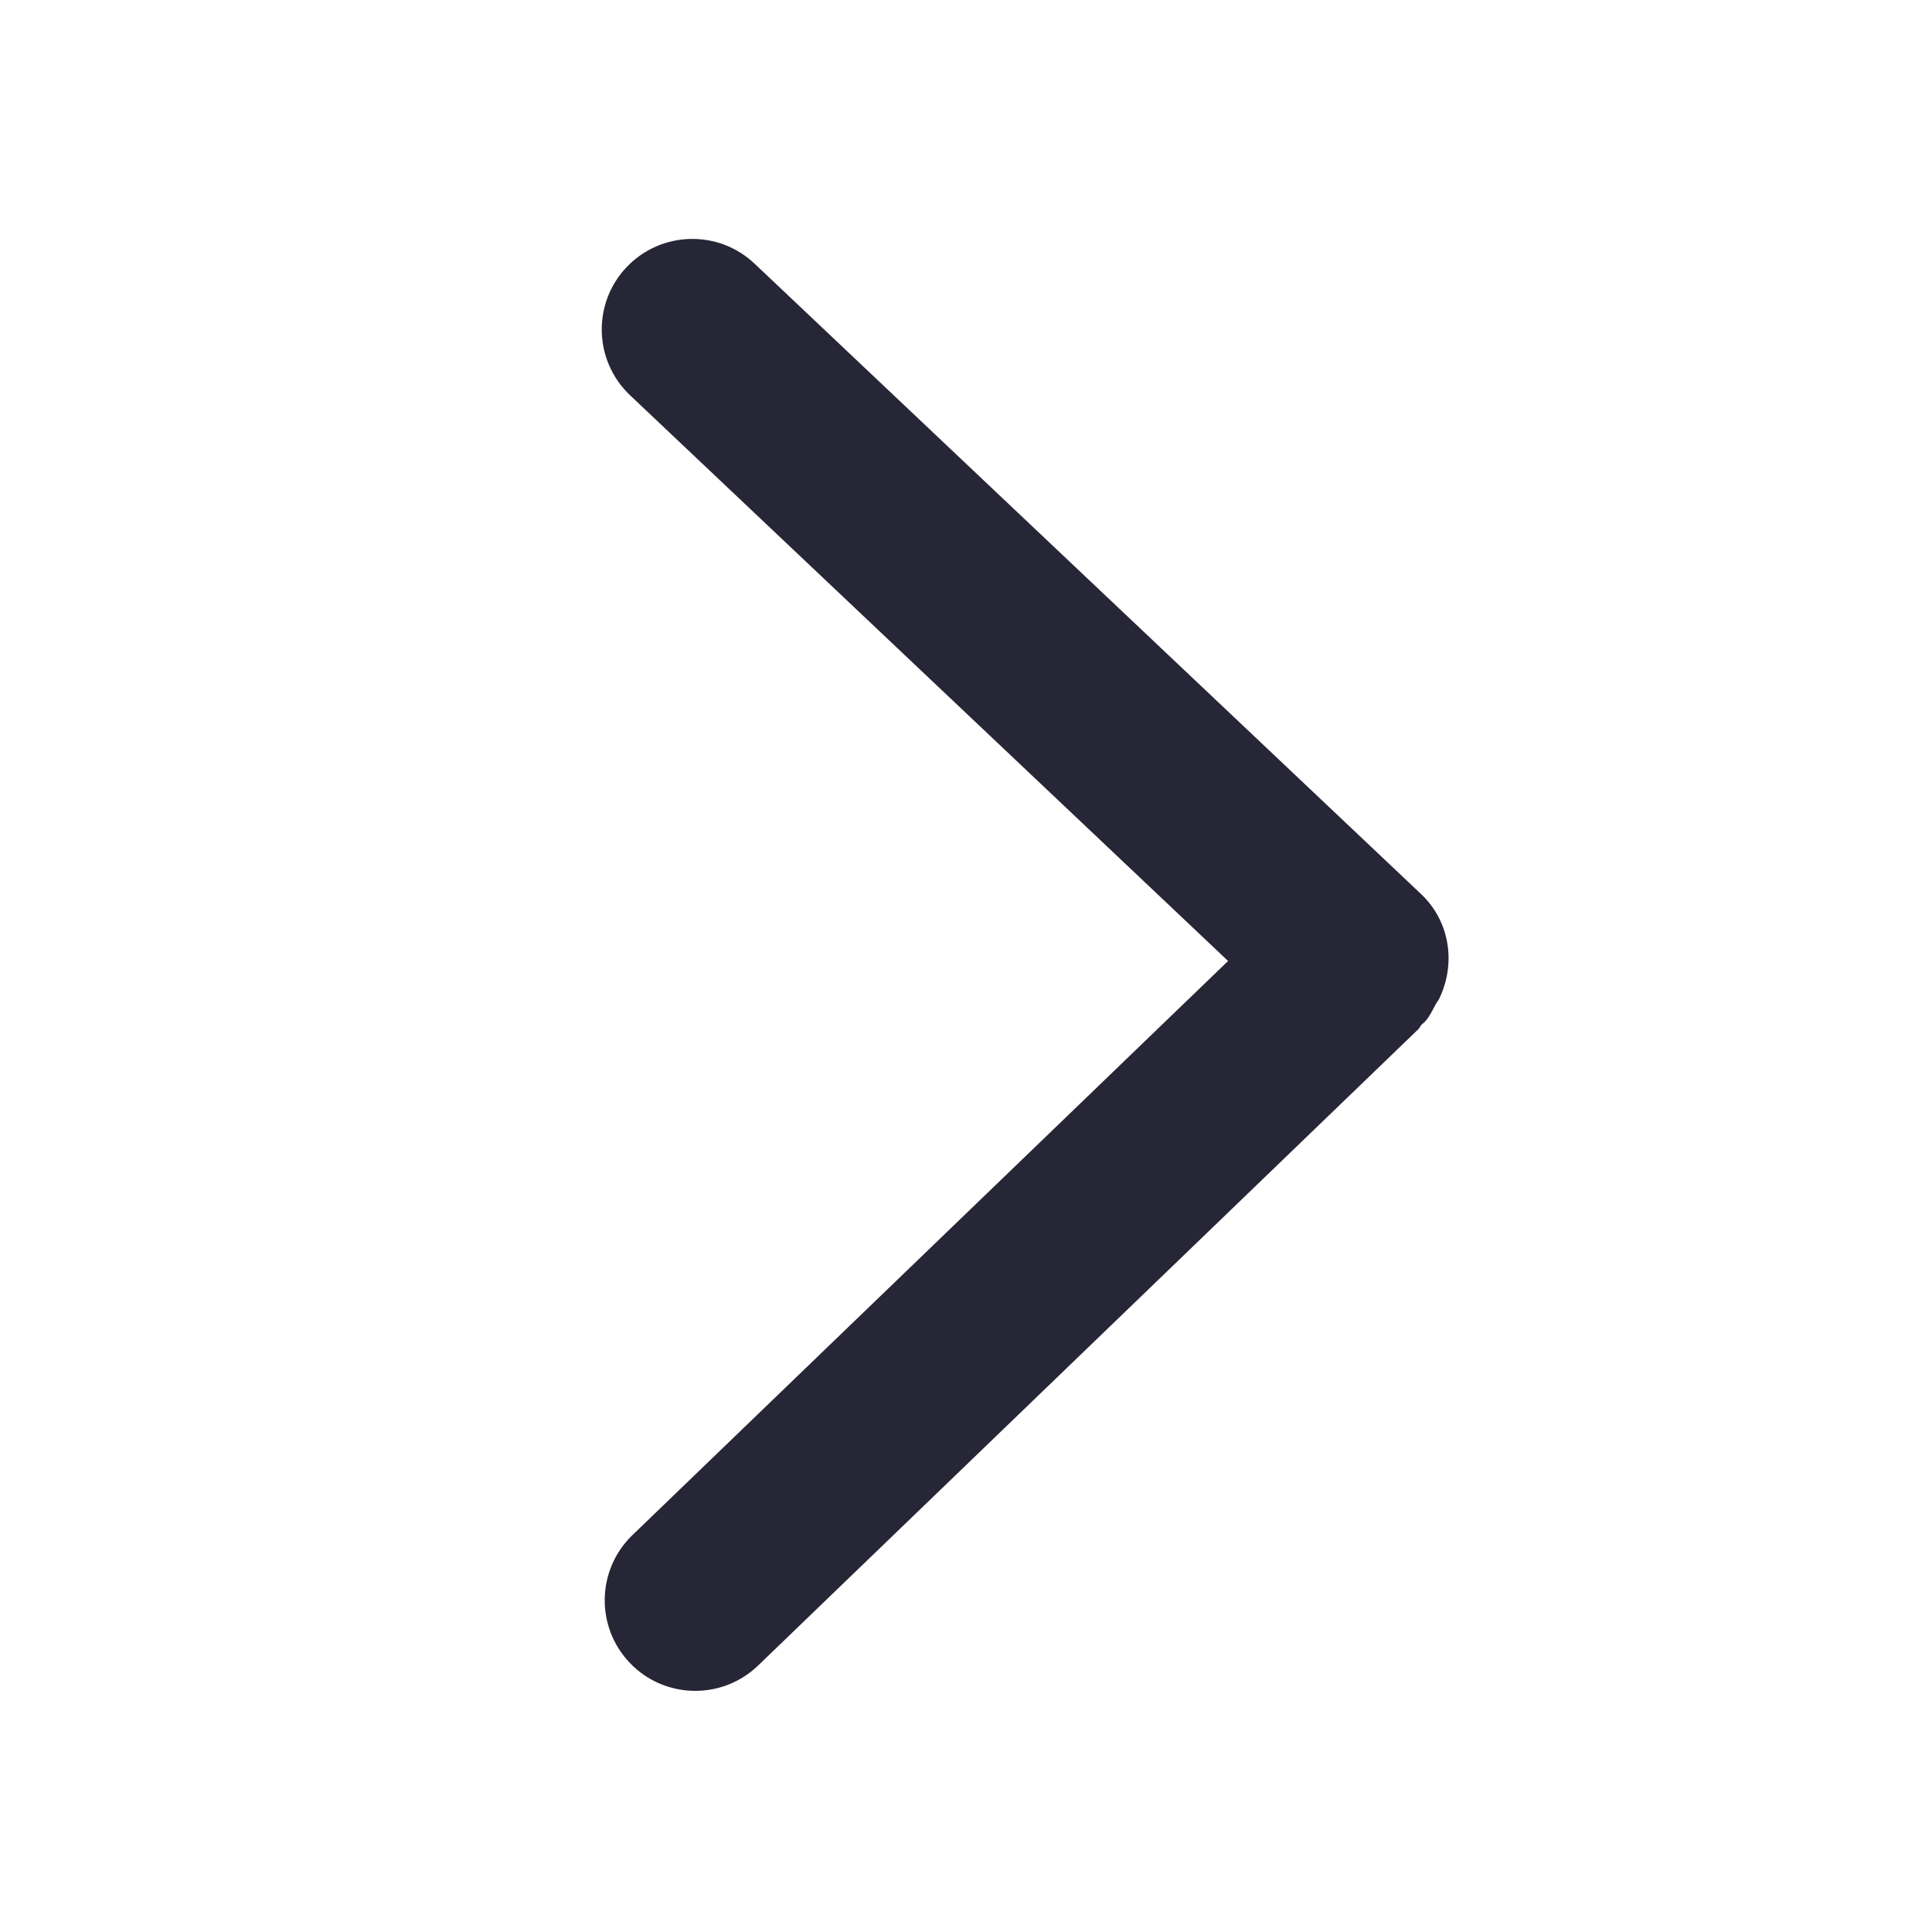
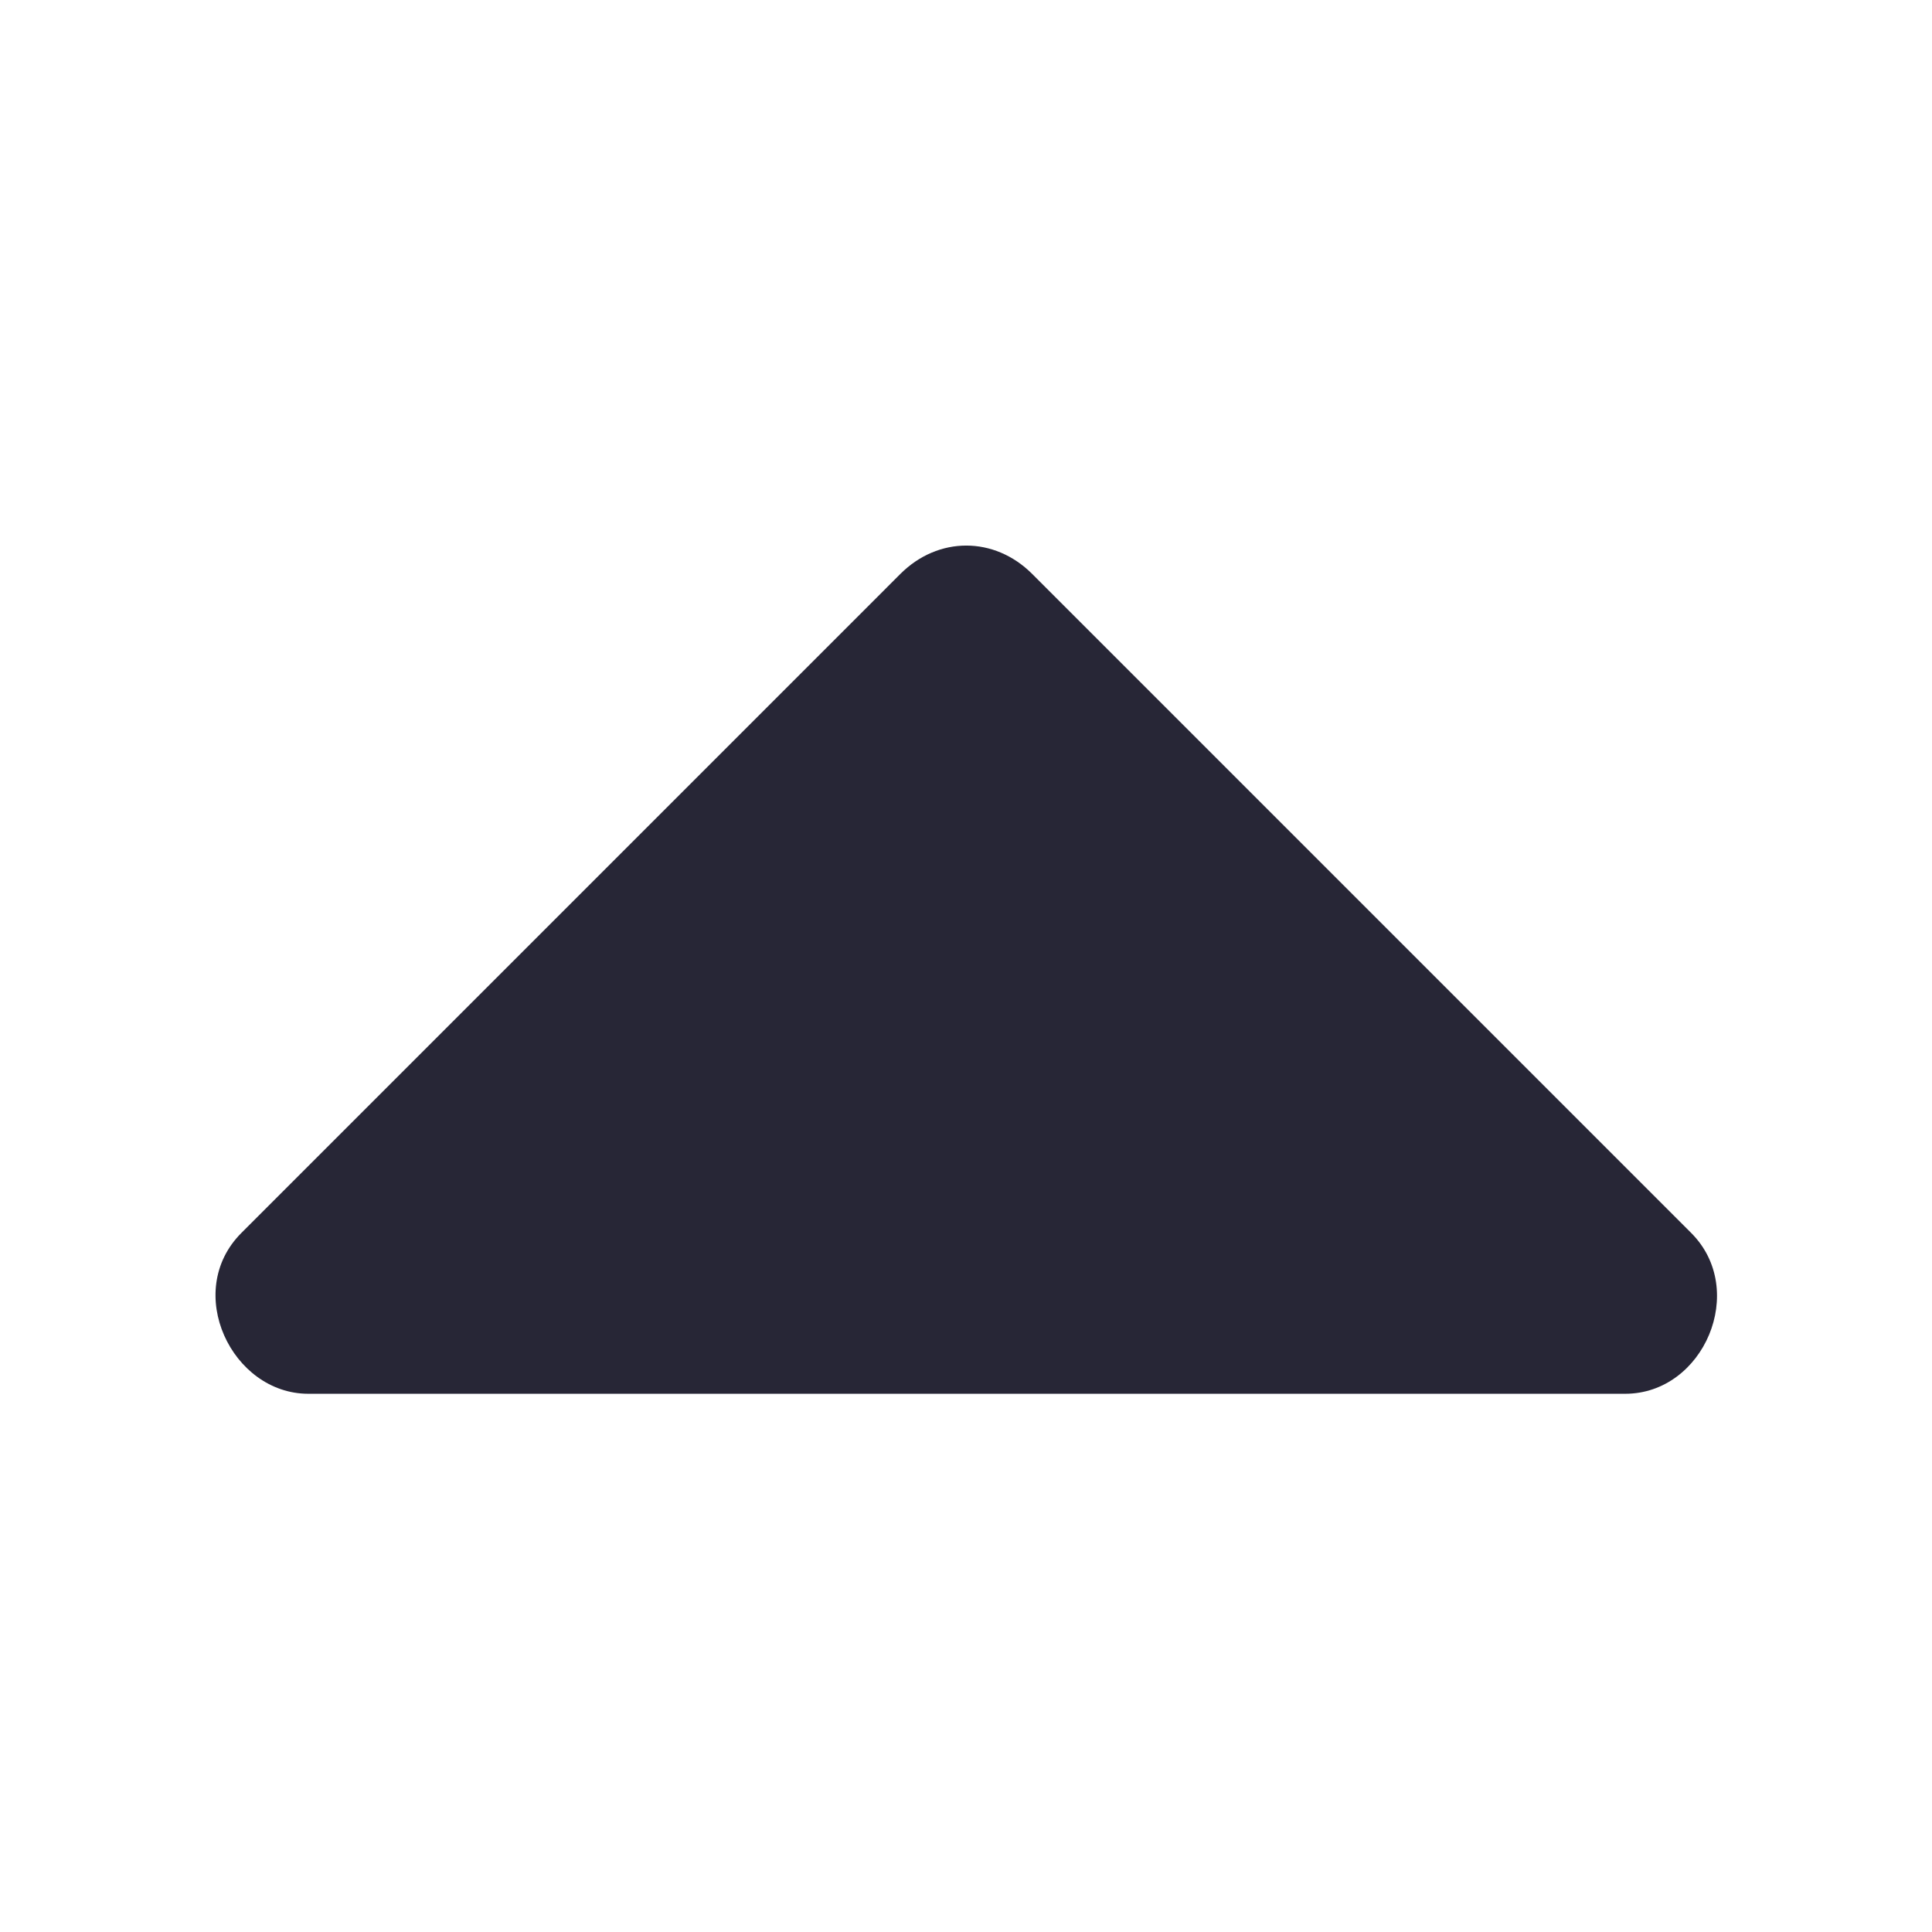
<svg xmlns="http://www.w3.org/2000/svg" version="1.1" width="200" height="200" viewBox="0 0 200 200">
  <defs>
    <style type="text/css">
@font-face {
  font-family: "ifont";
  src: url("//at.alicdn.com/t/font_1442373896_4754455.eot?#iefix") format("embedded-opentype"), url("//at.alicdn.com/t/font_1442373896_4754455.woff") format("woff"), url("//at.alicdn.com/t/font_1442373896_4754455.ttf") format("truetype"), url("//at.alicdn.com/t/font_1442373896_4754455.svg#ifont") format("svg");
}

</style>
  </defs>
  <g class="transform-group">
    <g transform="scale(0.1953125, 0.1953125)">
-       <path d="M761.056 532.128c0.513-0.993 1.343-1.823 1.792-2.849 8.801-18.305 5.919-40.703-9.664-55.425L399.936 139.744c-19.265-18.208-49.631-17.345-67.872 1.889-18.208 19.265-17.376 49.631 1.889 67.872l316.96 299.839L335.2 813.632c-19.072 18.399-19.648 48.768-1.247 67.872 9.408 9.791 21.984 14.689 34.561 14.689 12 0 24-4.479 33.312-13.44l350.048-337.376c0.673-0.673 0.927-1.6 1.6-2.303 0.513-0.48 1.056-0.833 1.567-1.343C757.76 538.88 759.199 535.391 761.056 532.128z" fill="#272636" />
+       <path d="M325.456 862.281M882.058 862.281M236.028 877.16M960.132 877.16M63.683 788.737M958.469 788.737M64.778 858.792M861.417 738.727c41.605 0 65.233-54.964 34.929-85.258L547.071 304.191c-20.03-20.032-49.822-20.032-69.854 0L127.955 653.469c-31.086 31.074-5.137 85.258 35.441 85.258L861.417 738.727 861.417 738.727zM959.524 858.792" fill="#272636" />
    </g>
  </g>
</svg>
